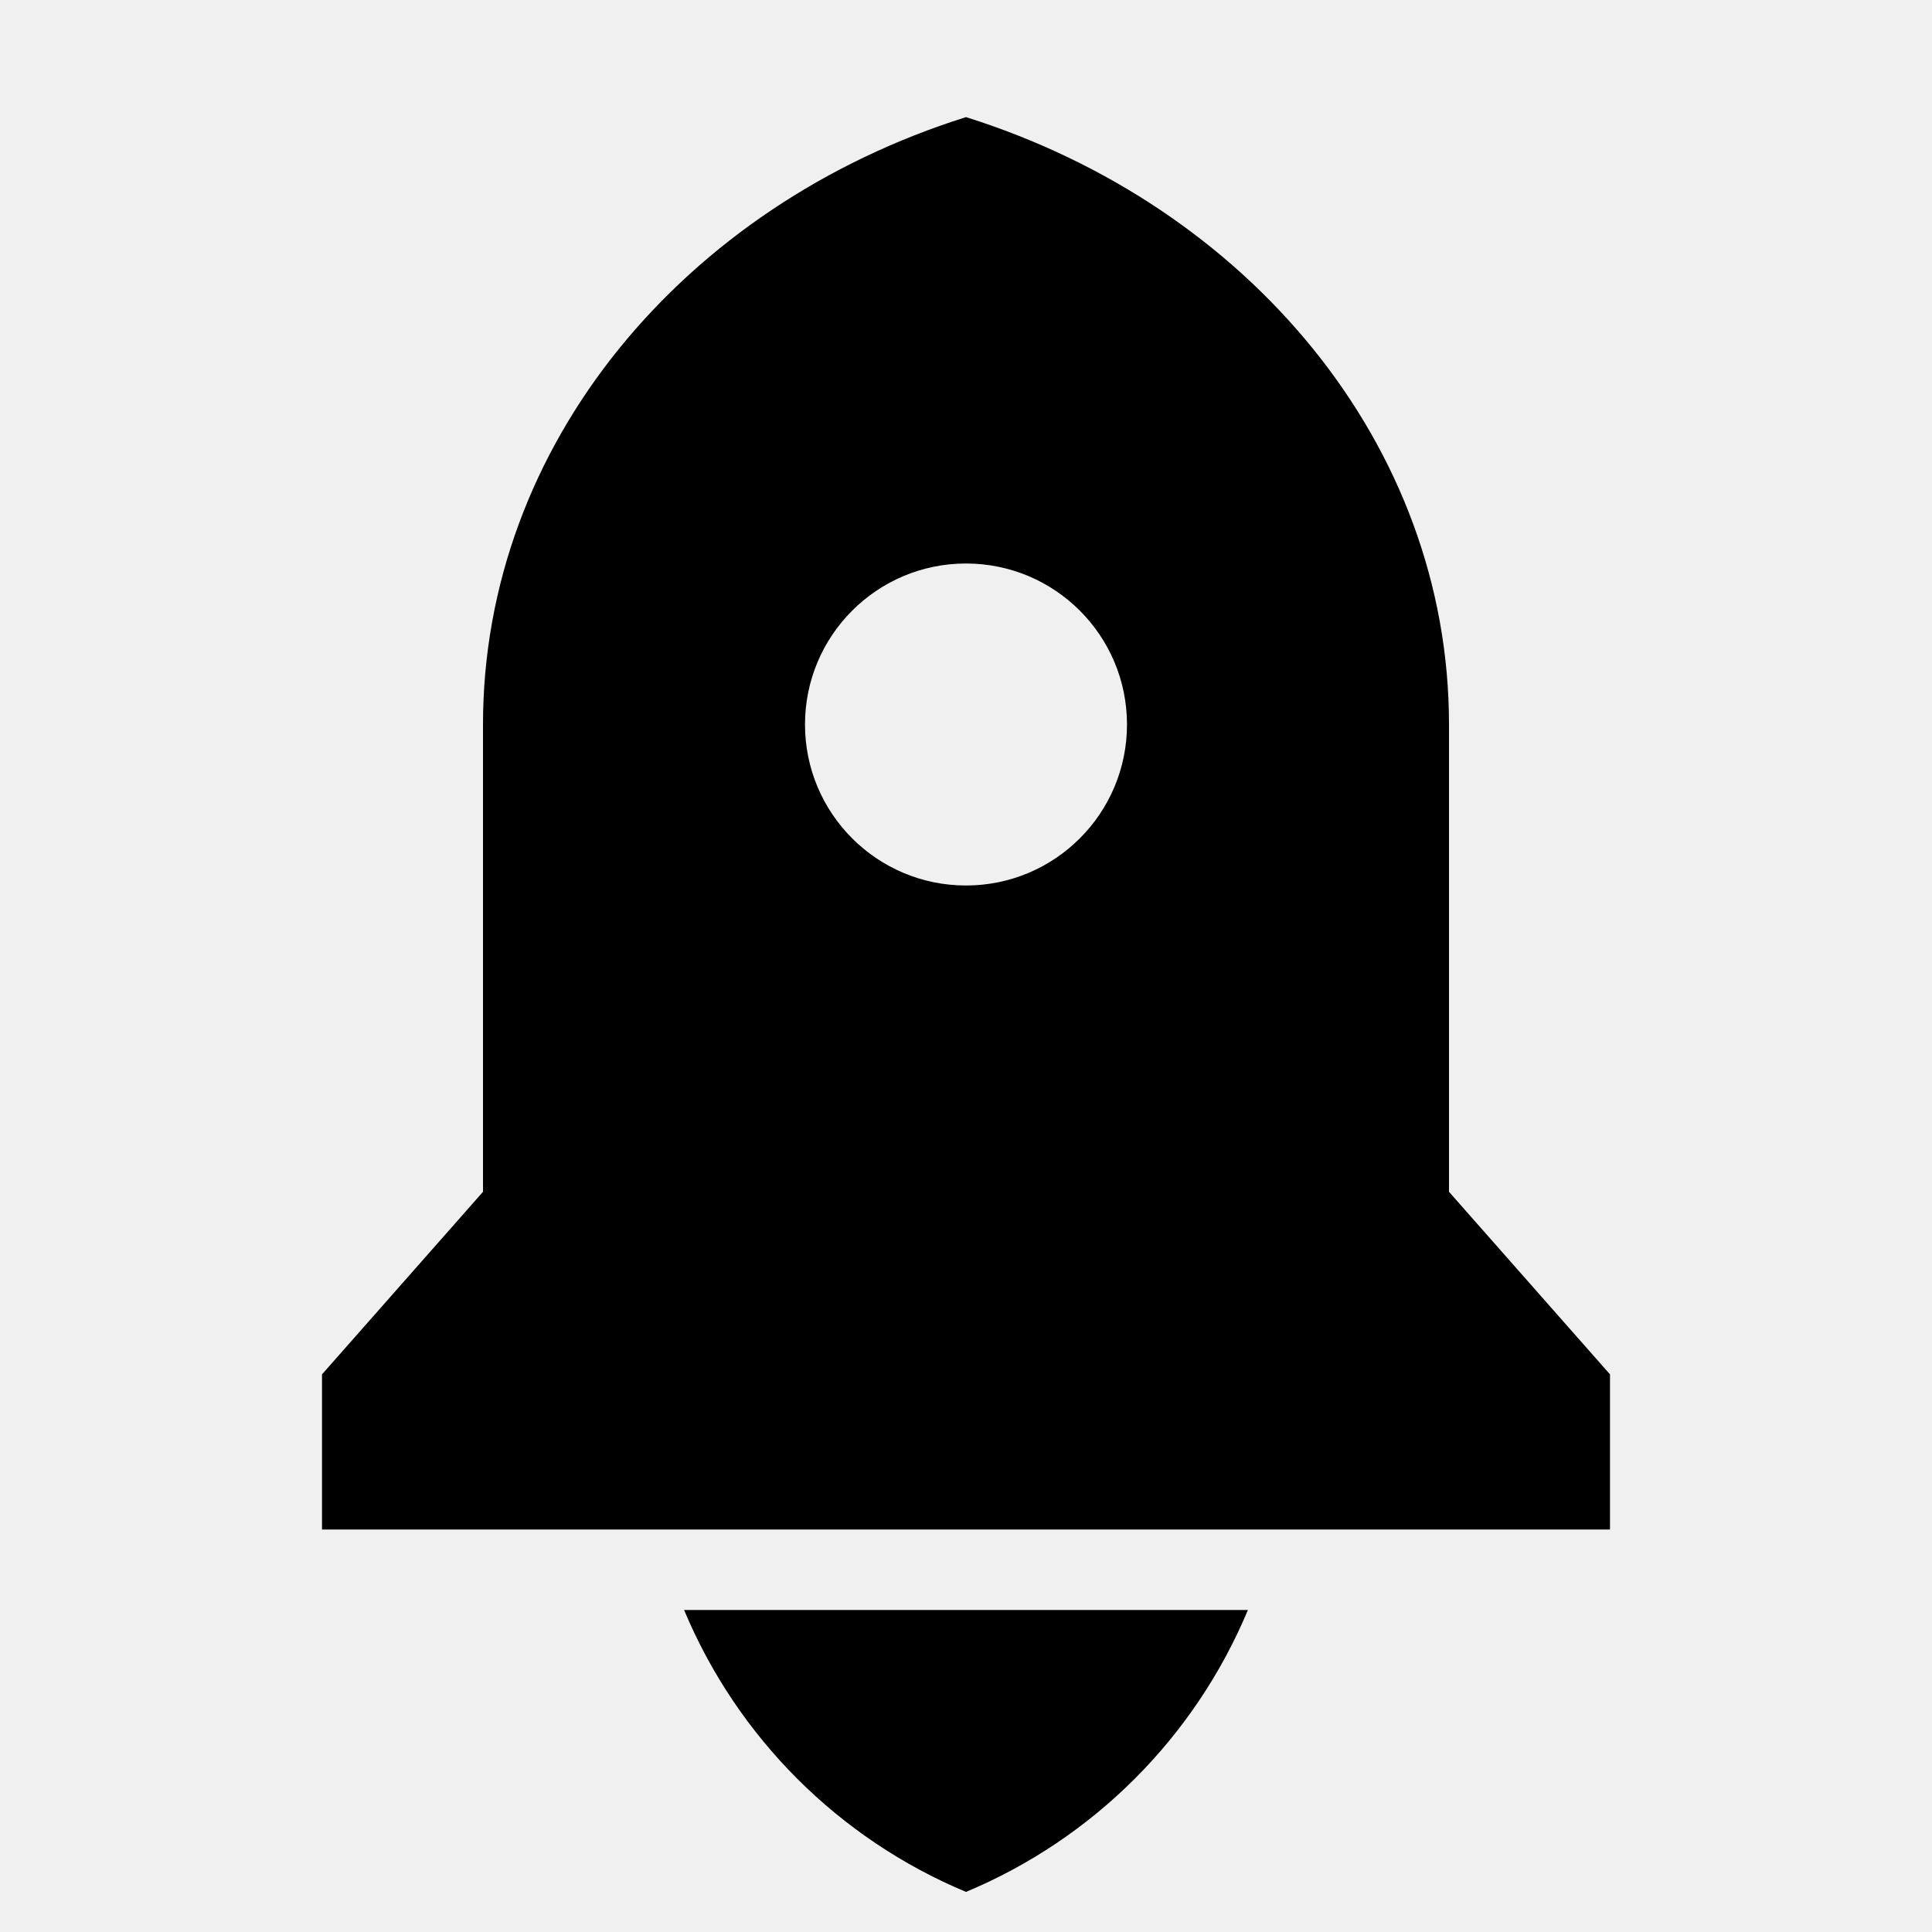
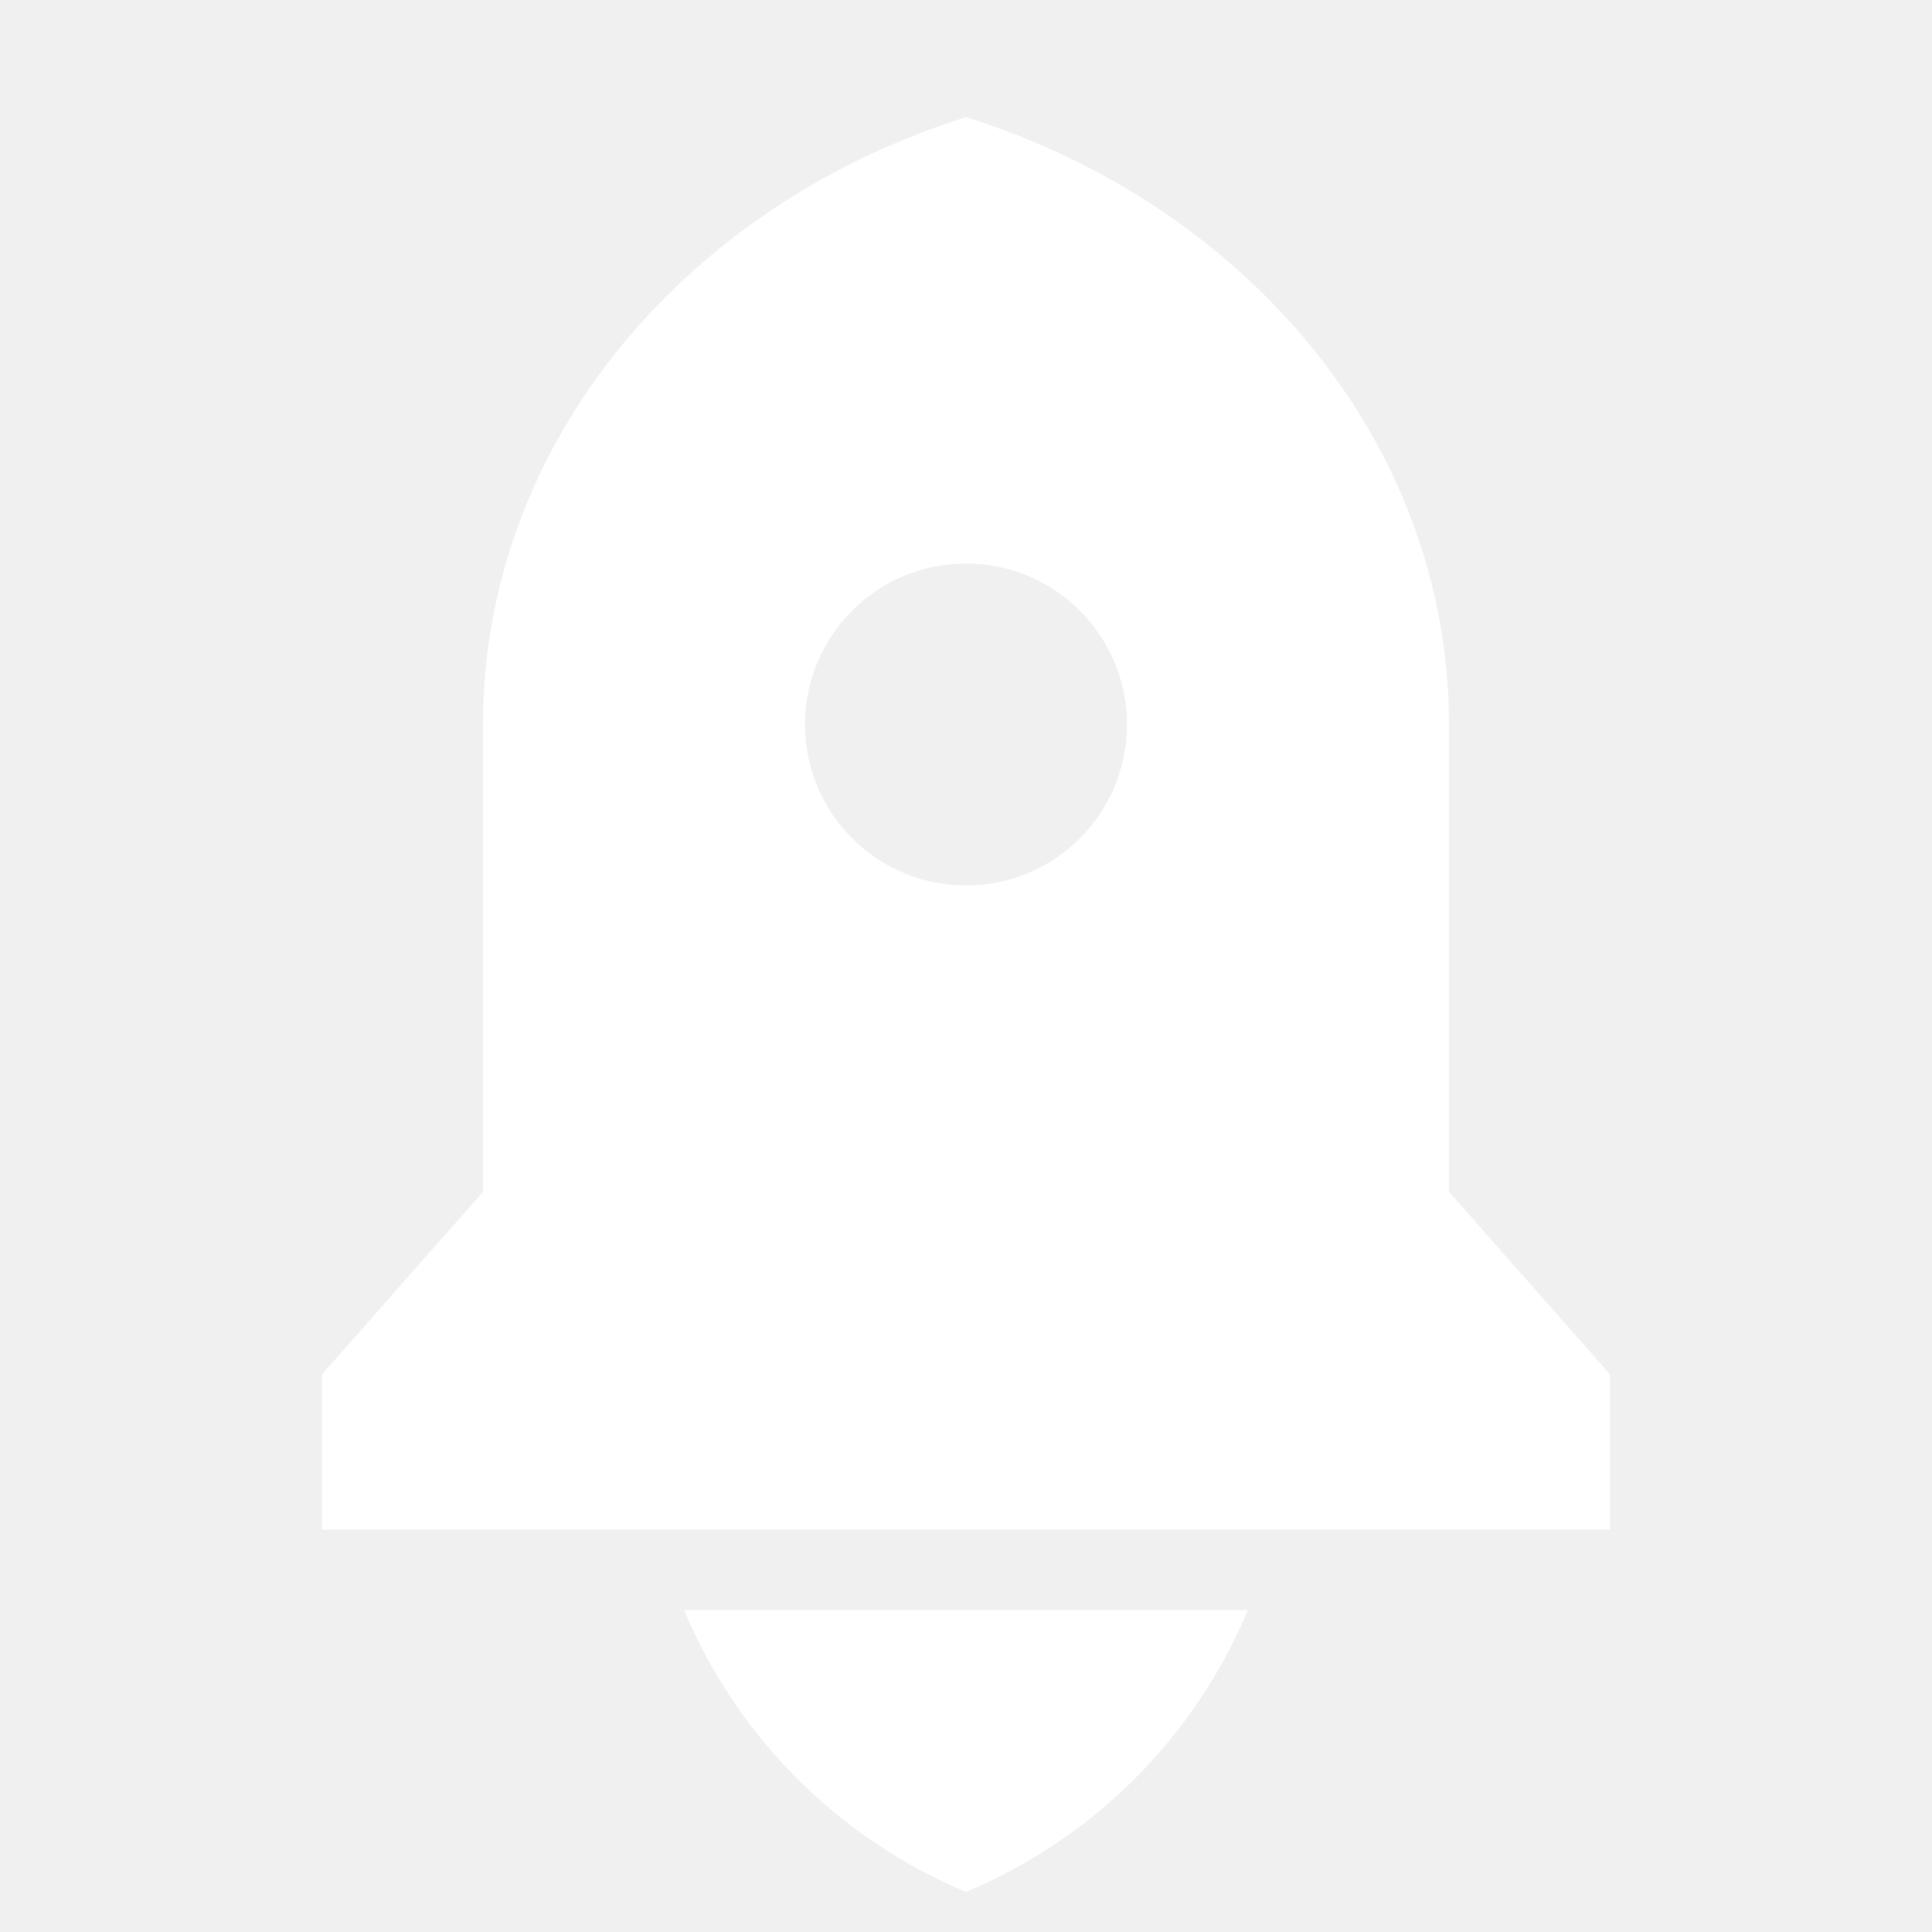
<svg xmlns="http://www.w3.org/2000/svg" viewBox="0 0 24 24" width="24" height="24">
  <path fill="none" d="M0 0h24v24H0z" />
-   <path d="M8.498 20h7.004A6.523 6.523 0 0 1 12 23.502 6.523 6.523 0 0 1 8.498 20zM18 14.805l2 2.268V19H4v-1.927l2-2.268V9c0-3.483 2.504-6.447 6-7.545C15.496 2.553 18 5.517 18 9v5.805zM12 11a2 2 0 1 0 0-4 2 2 0 0 0 0 4z" />
+   <path fill="#ffffff" d="M8.498 20h7.004A6.523 6.523 0 0 1 12 23.502 6.523 6.523 0 0 1 8.498 20zM18 14.805l2 2.268V19H4v-1.927l2-2.268V9c0-3.483 2.504-6.447 6-7.545C15.496 2.553 18 5.517 18 9v5.805zM12 11a2 2 0 1 0 0-4 2 2 0 0 0 0 4z" />
</svg>
